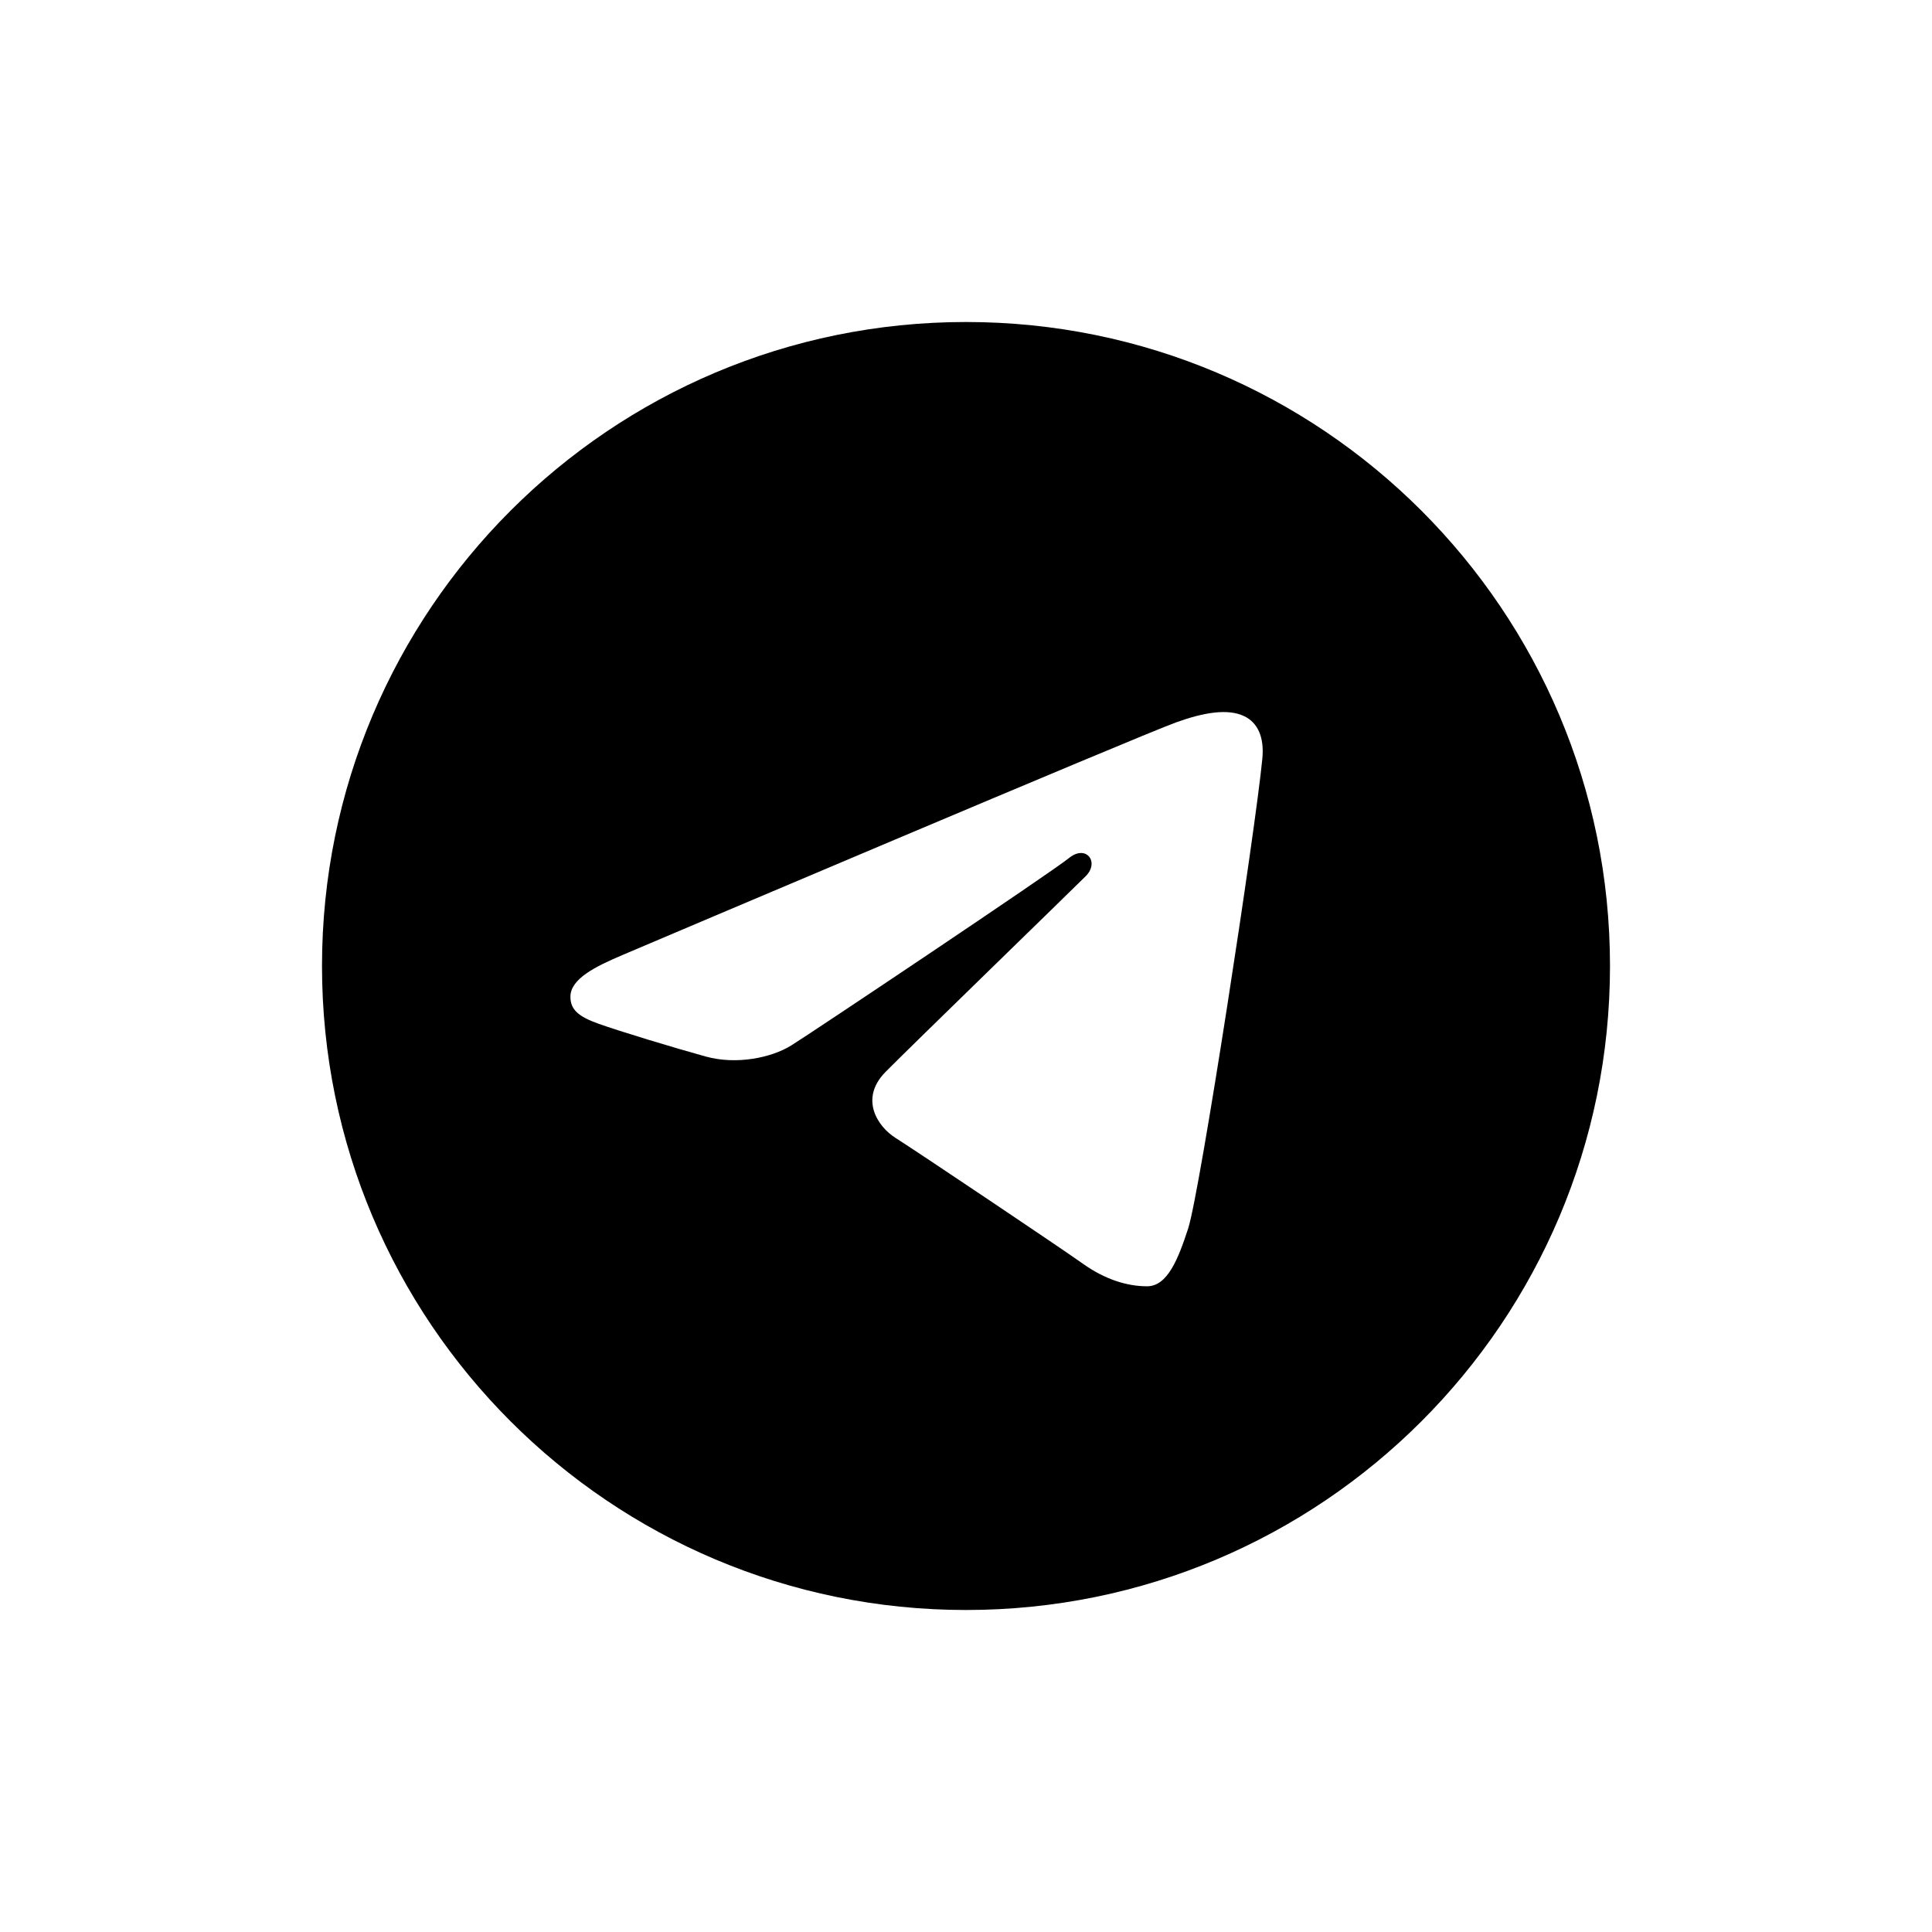
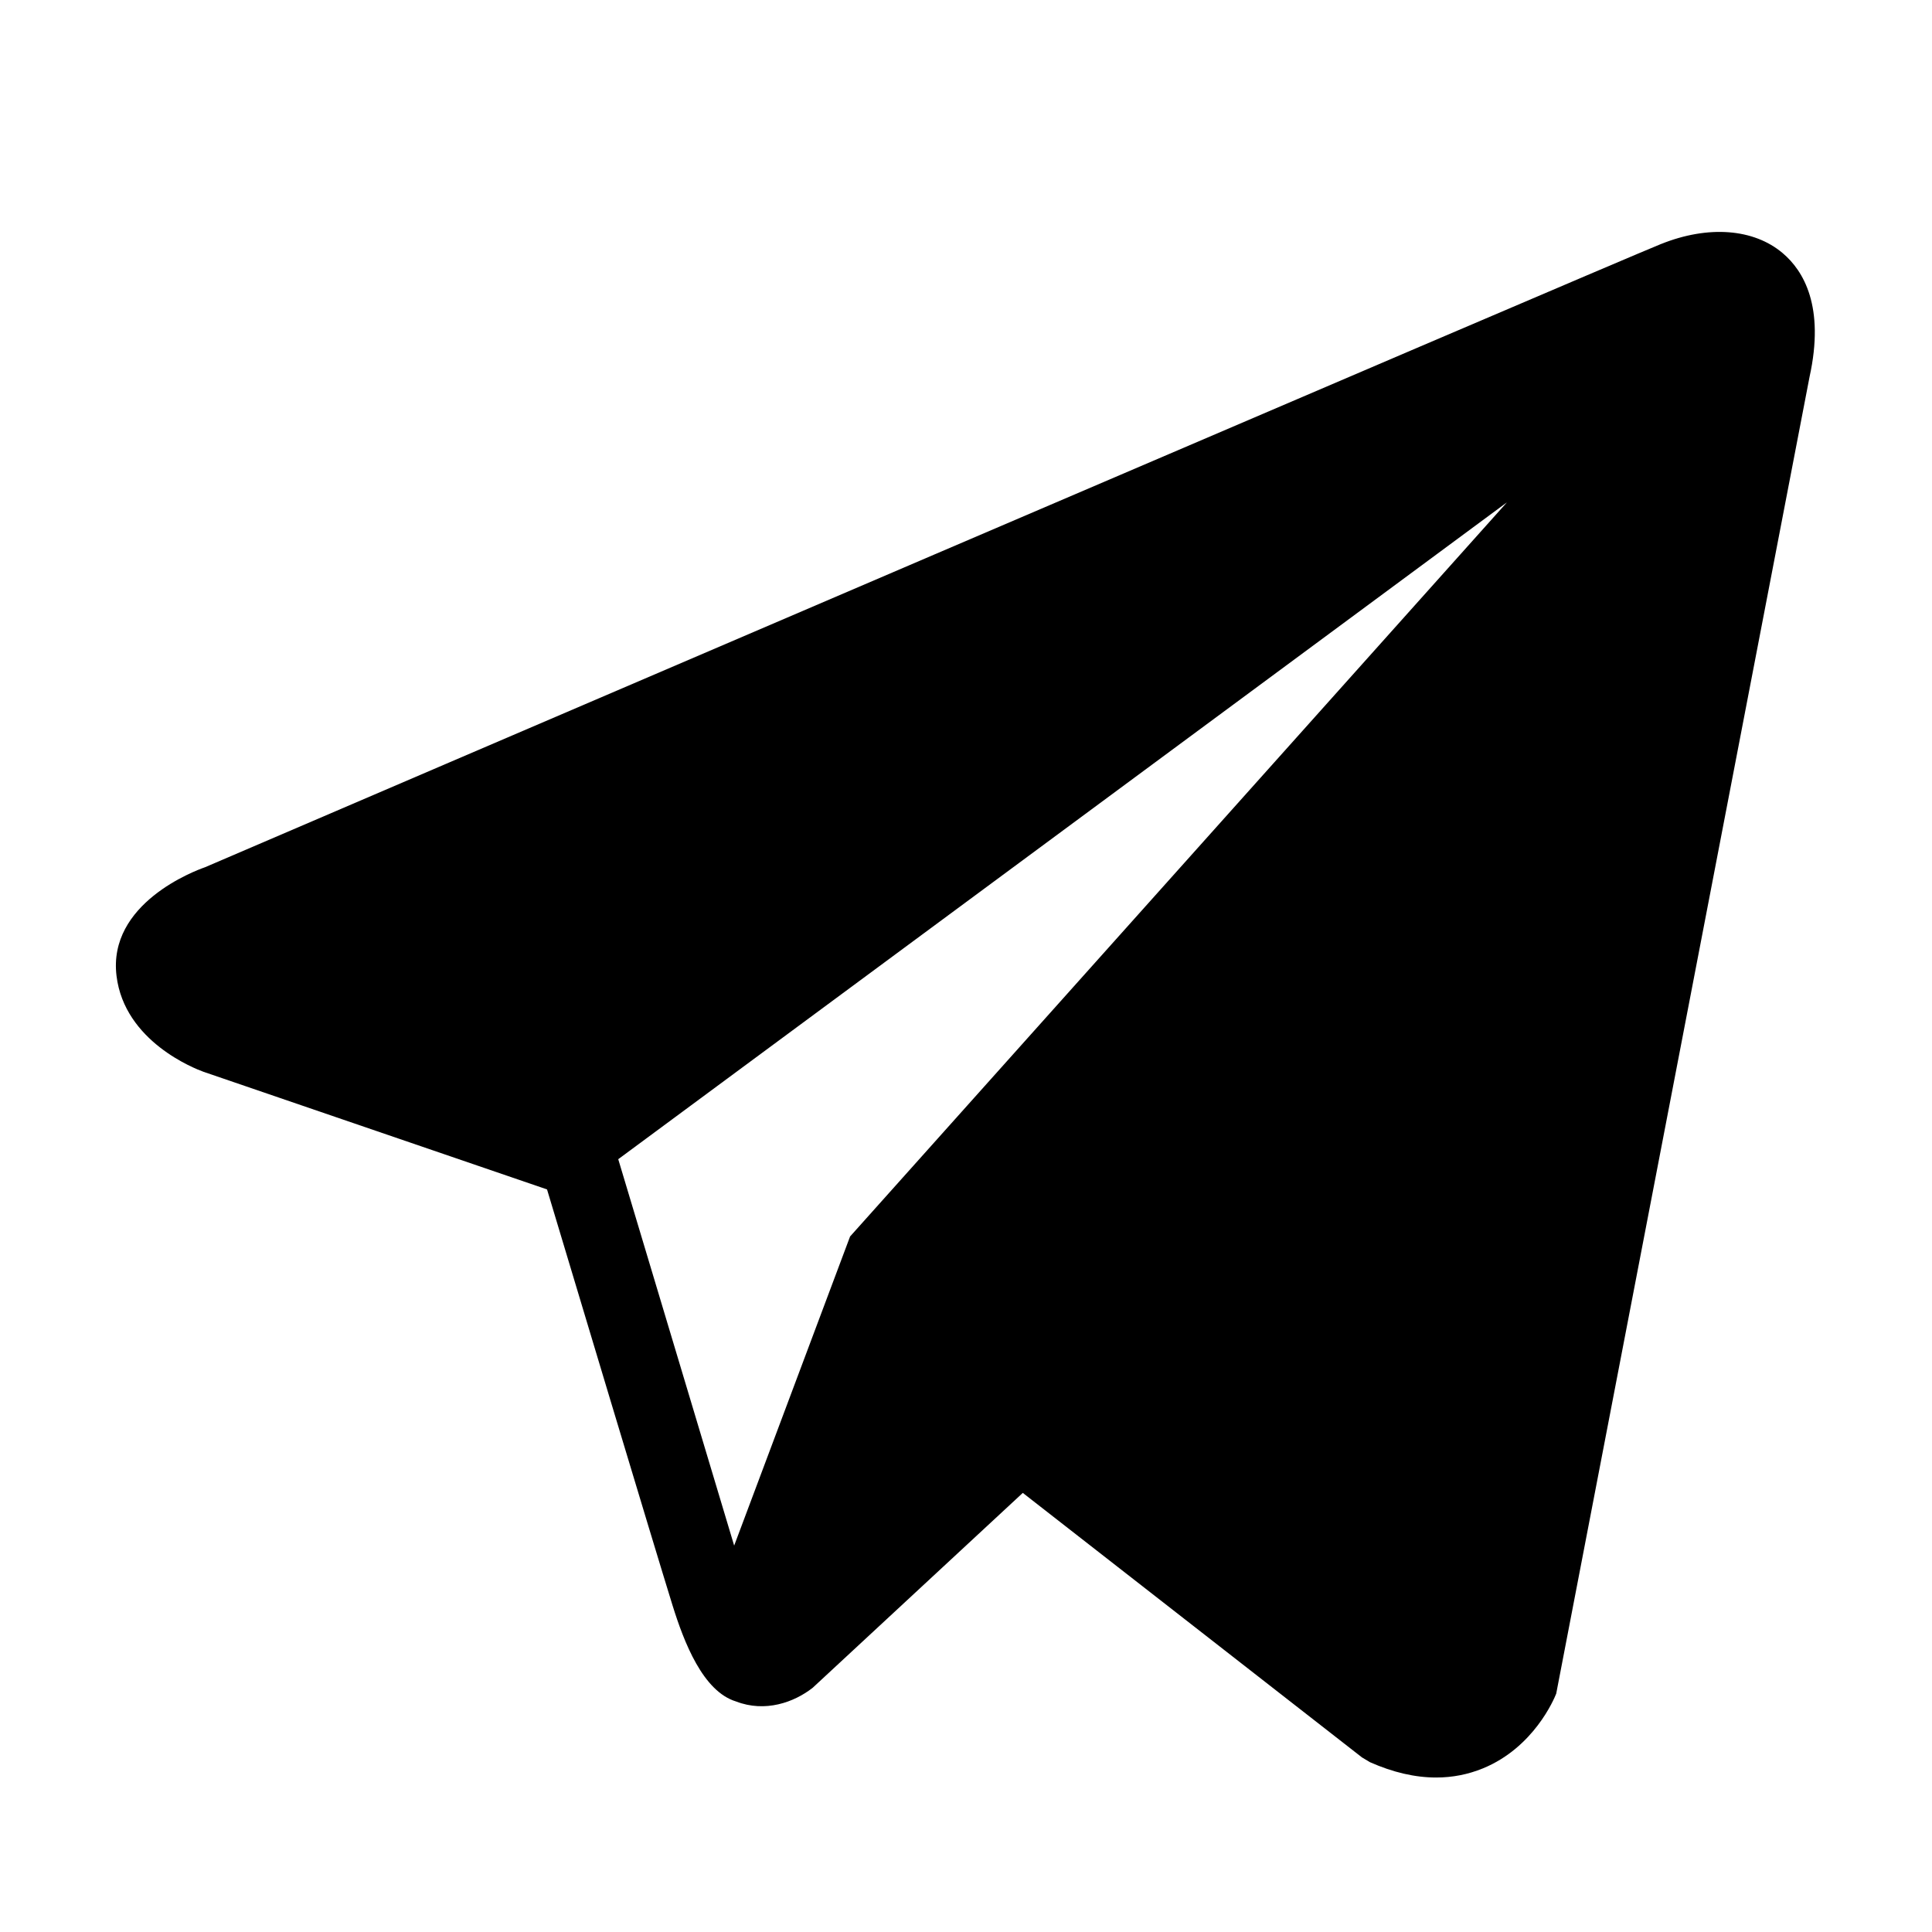
- <svg xmlns="http://www.w3.org/2000/svg" viewBox="0 0 72 72" width="64px" height="64px">
-   <path d="M36,12c13.255,0,24,10.745,24,24S49.255,60,36,60S12,49.255,12,36S22.745,12,36,12z M44.279,45.783 c0.441-1.354,2.51-14.853,2.765-17.513c0.077-0.806-0.177-1.341-0.676-1.58c-0.603-0.29-1.496-0.145-2.533,0.229 c-1.421,0.512-19.59,8.227-20.64,8.673c-0.995,0.423-1.937,0.884-1.937,1.552c0,0.47,0.279,0.734,1.047,1.008 c0.799,0.285,2.812,0.895,4.001,1.223c1.145,0.316,2.448,0.042,3.178-0.412c0.774-0.481,9.71-6.46,10.351-6.984 c0.641-0.524,1.152,0.147,0.628,0.672c-0.524,0.524-6.657,6.477-7.466,7.301c-0.982,1.001-0.285,2.038,0.374,2.453 c0.752,0.474,6.163,4.103,6.978,4.685c0.815,0.582,1.641,0.846,2.398,0.846S43.902,46.94,44.279,45.783z" />
+ <svg xmlns="http://www.w3.org/2000/svg" viewBox="0 0 50 50" width="100px" height="100px">
+   <path d="M46.137,6.552c-0.75-0.636-1.928-0.727-3.146-0.238l-0.002,0C41.708,6.828,6.728,21.832,5.304,22.445 c-0.259,0.09-2.521,0.934-2.288,2.814c0.208,1.695,2.026,2.397,2.248,2.478l8.893,3.045c0.59,1.964,2.765,9.21,3.246,10.758 c0.3,0.965,0.789,2.233,1.646,2.494c0.752,0.29,1.5,0.025,1.984-0.355l5.437-5.043l8.777,6.845l0.209,0.125 c0.596,0.264,1.167,0.396,1.712,0.396c0.421,0,0.825-0.079,1.211-0.237c1.315-0.54,1.841-1.793,1.896-1.935l6.556-34.077 C47.231,7.933,46.675,7.007,46.137,6.552z M22,32l-3,8l-3-10l23-17L22,32z" />
</svg>
